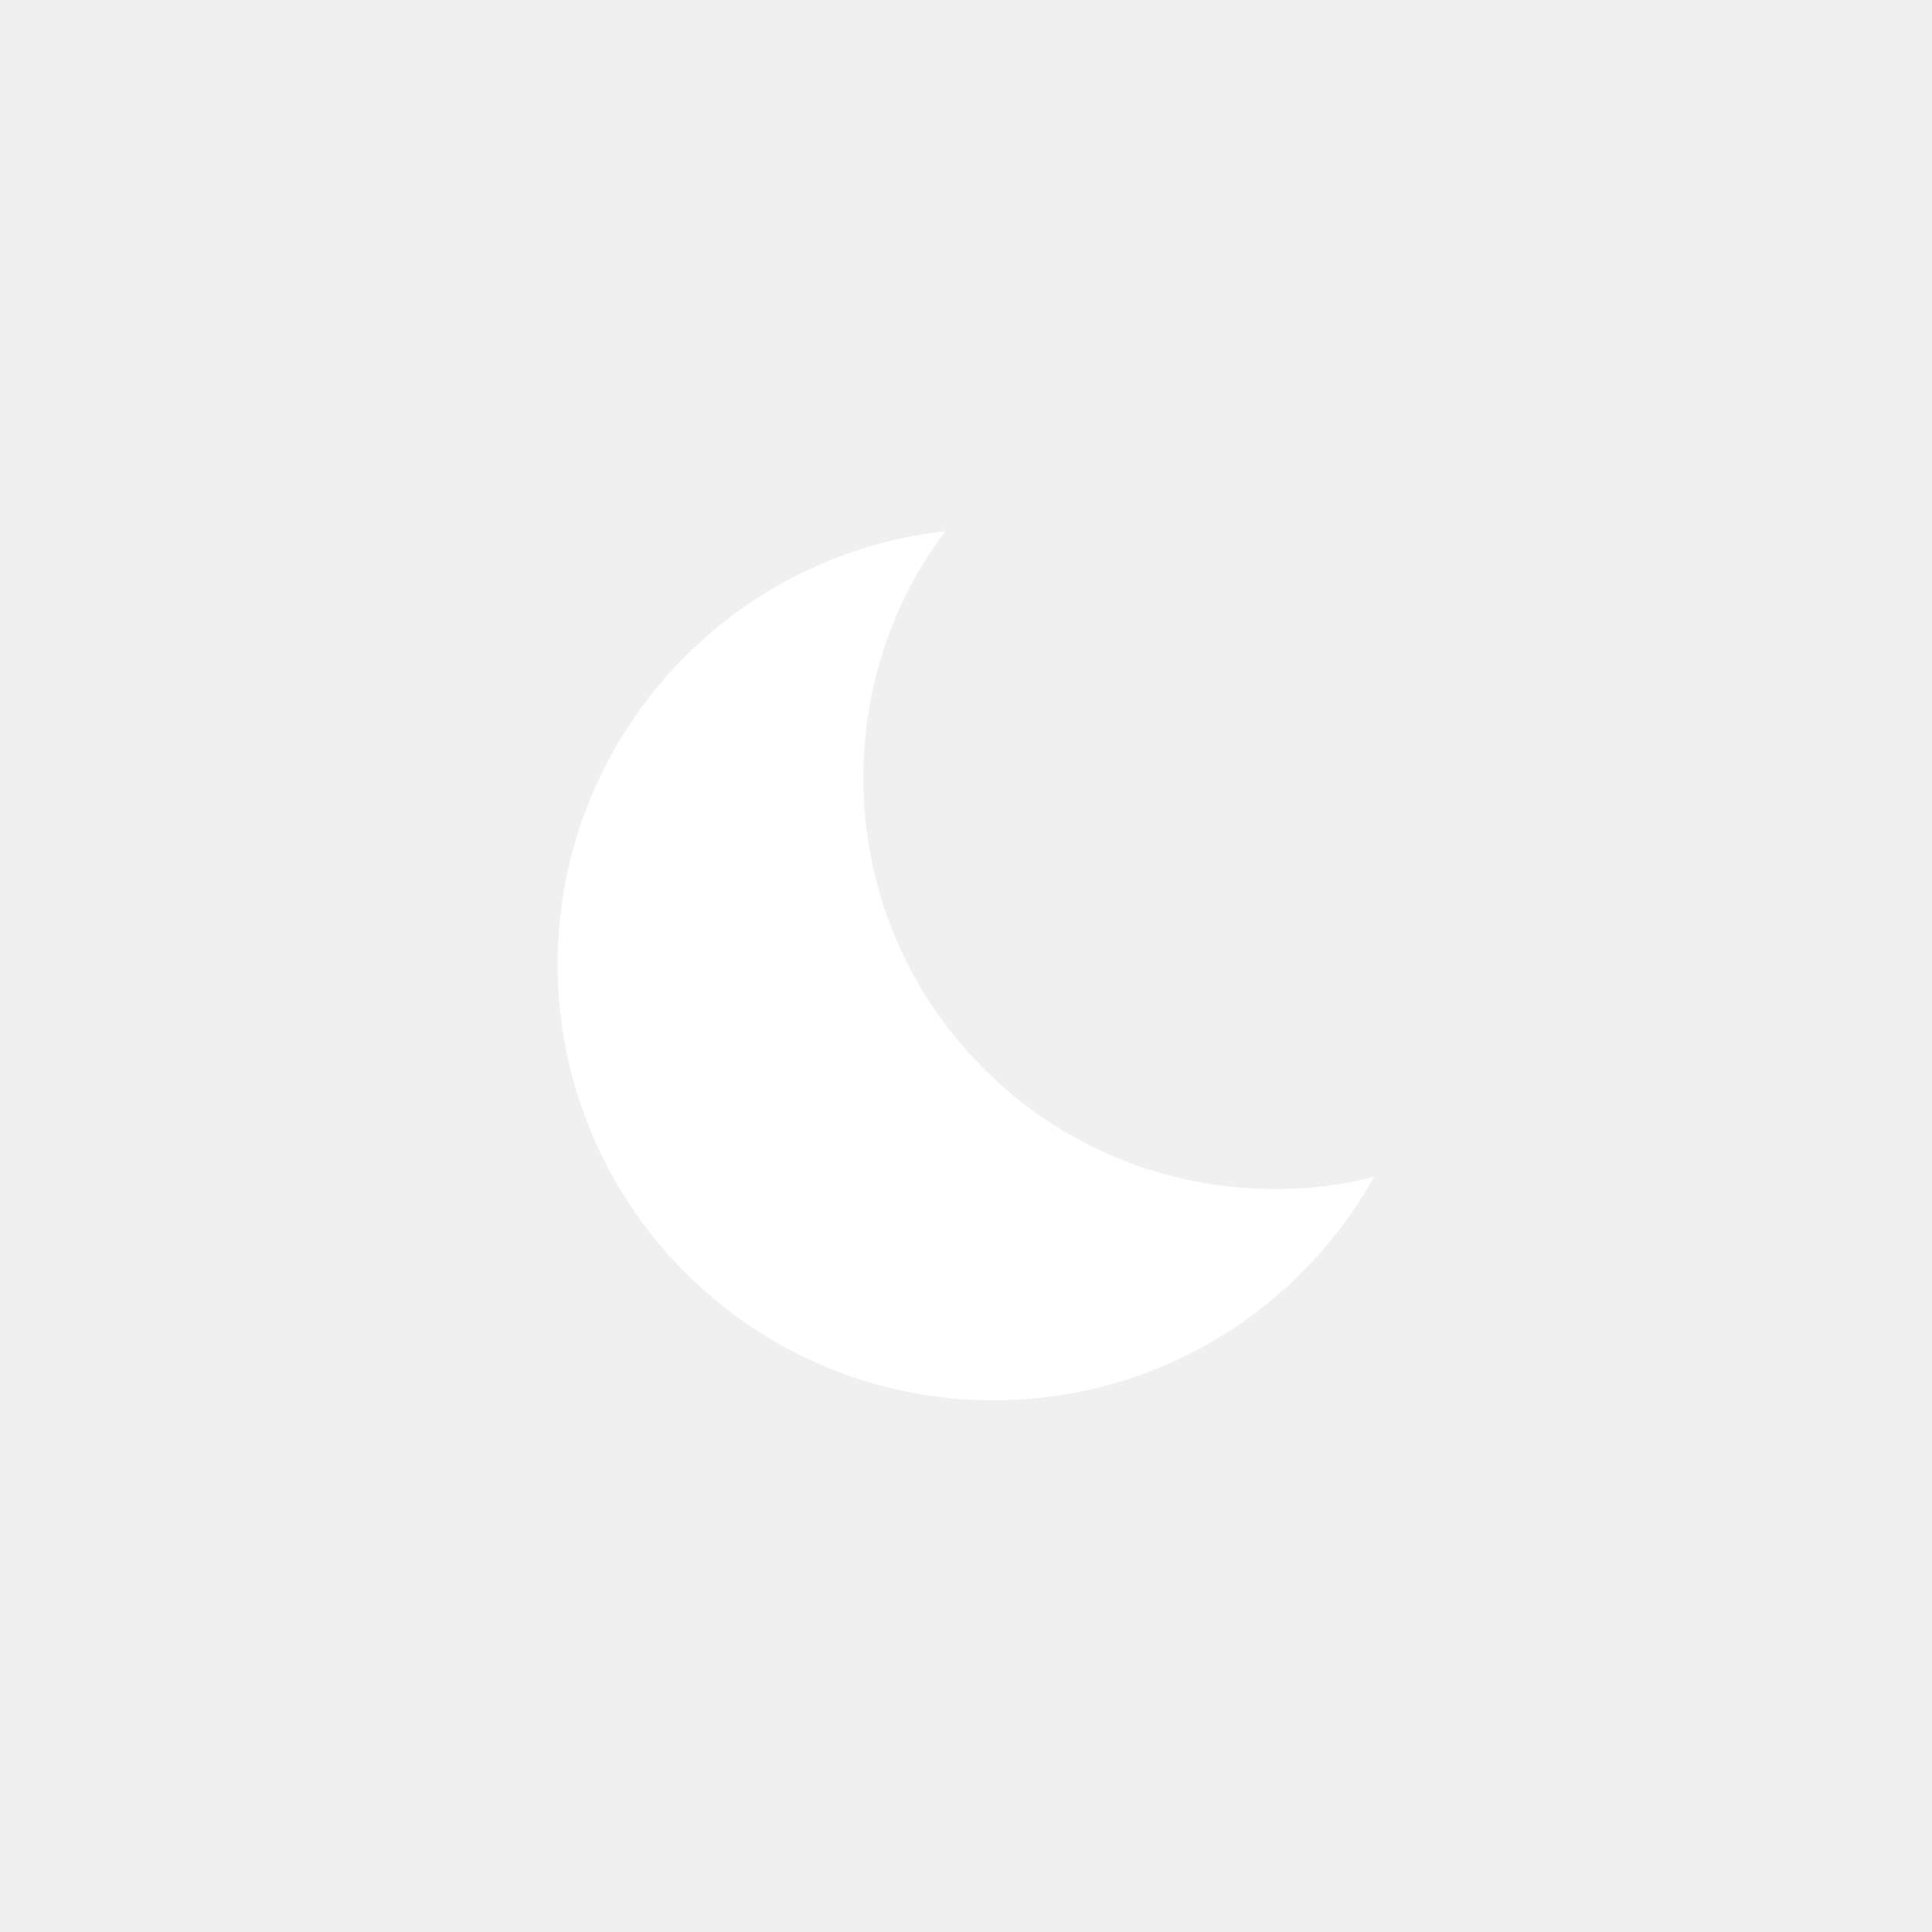
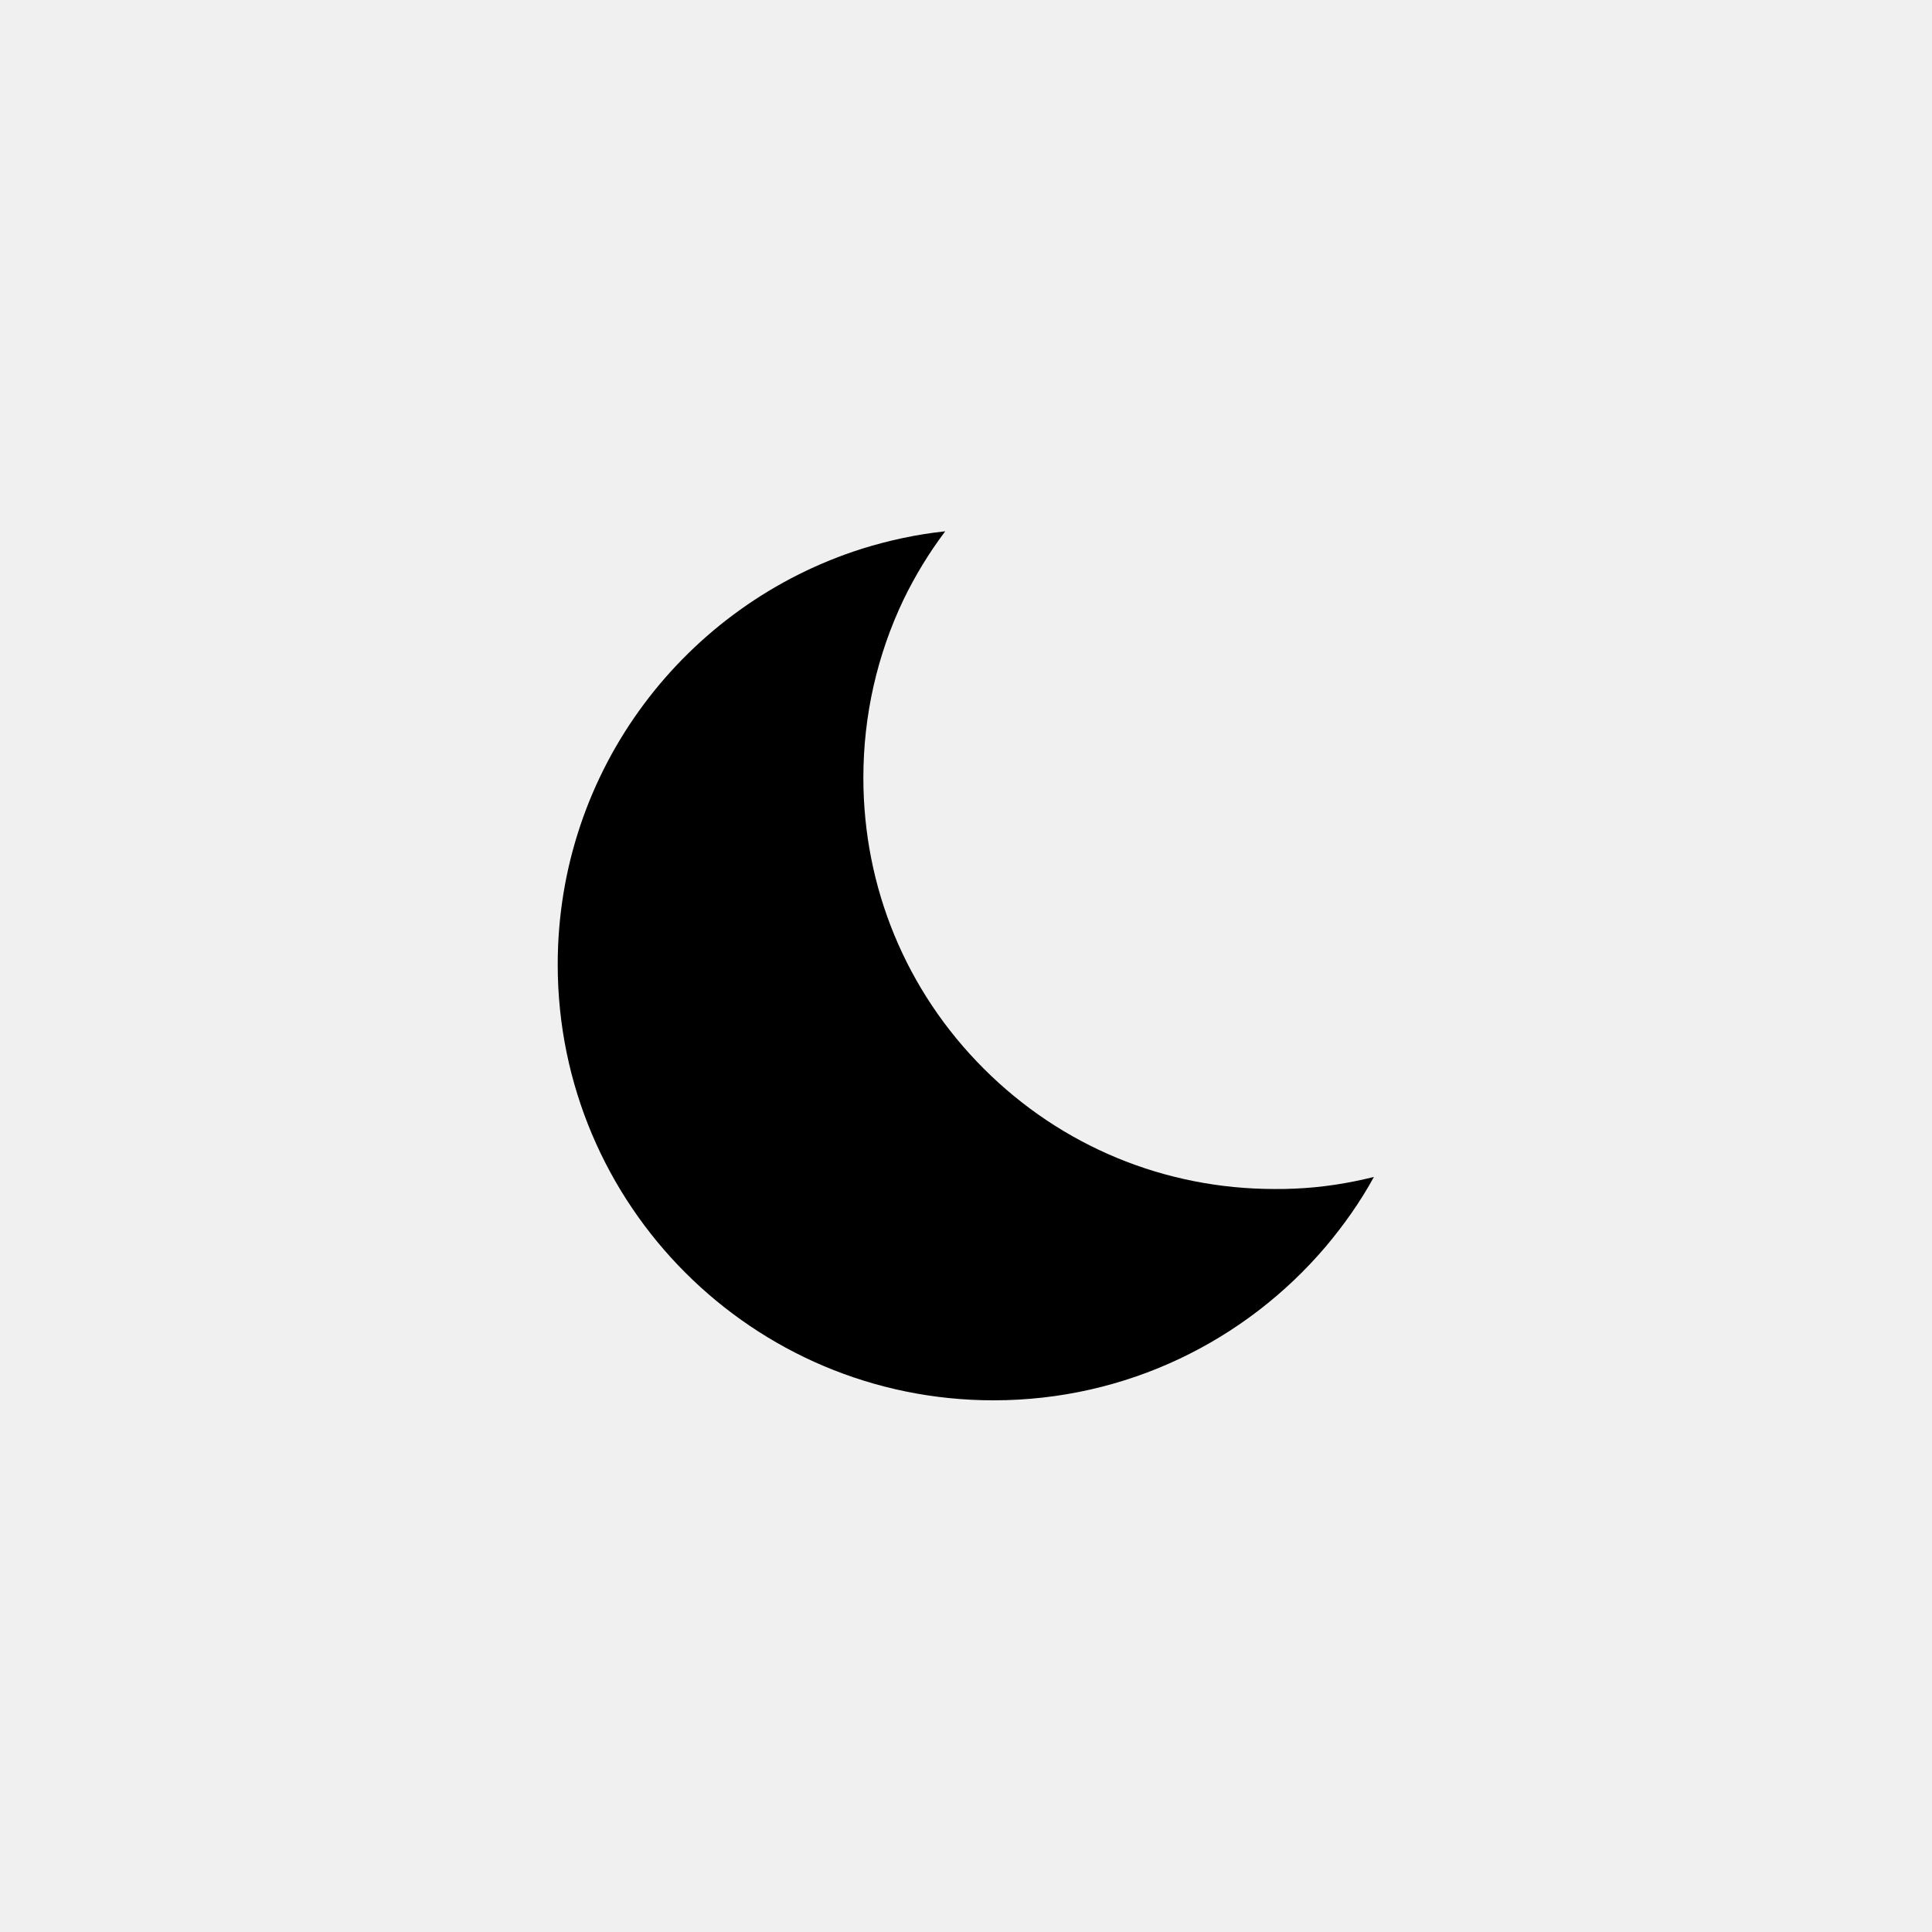
- <svg xmlns="http://www.w3.org/2000/svg" height="512px" id="Layer_1" style="enable-background:new 0 0 512 512;" fill="white" version="1.1" viewBox="0 0 512 512" width="512px" xml:space="preserve">
+ <svg xmlns="http://www.w3.org/2000/svg" height="512px" id="Layer_1" style="enable-background:new 0 0 512 512;" fill="black" version="1.1" viewBox="0 0 512 512" width="512px" xml:space="preserve">
  <g>
    <g>
      <path d="M343.1,315c-1.8,0.1-3.5,0.1-5.3,0.1c-29.1,0-56.5-11.3-77.1-31.9c-20.6-20.6-31.9-48-31.9-77.1    c0-16.6,3.7-32.6,10.6-47.1c3.1-6.4,6.8-12.5,11.1-18.2c-7.6,0.8-14.9,2.4-22,4.6c-46.8,14.8-80.7,58.5-80.7,110.2    c0,63.8,51.7,115.5,115.5,115.5c35.3,0,66.8-15.8,88-40.7c4.8-5.7,9.2-11.9,12.8-18.5C357.3,313.6,350.3,314.7,343.1,315z" />
    </g>
  </g>
</svg>
